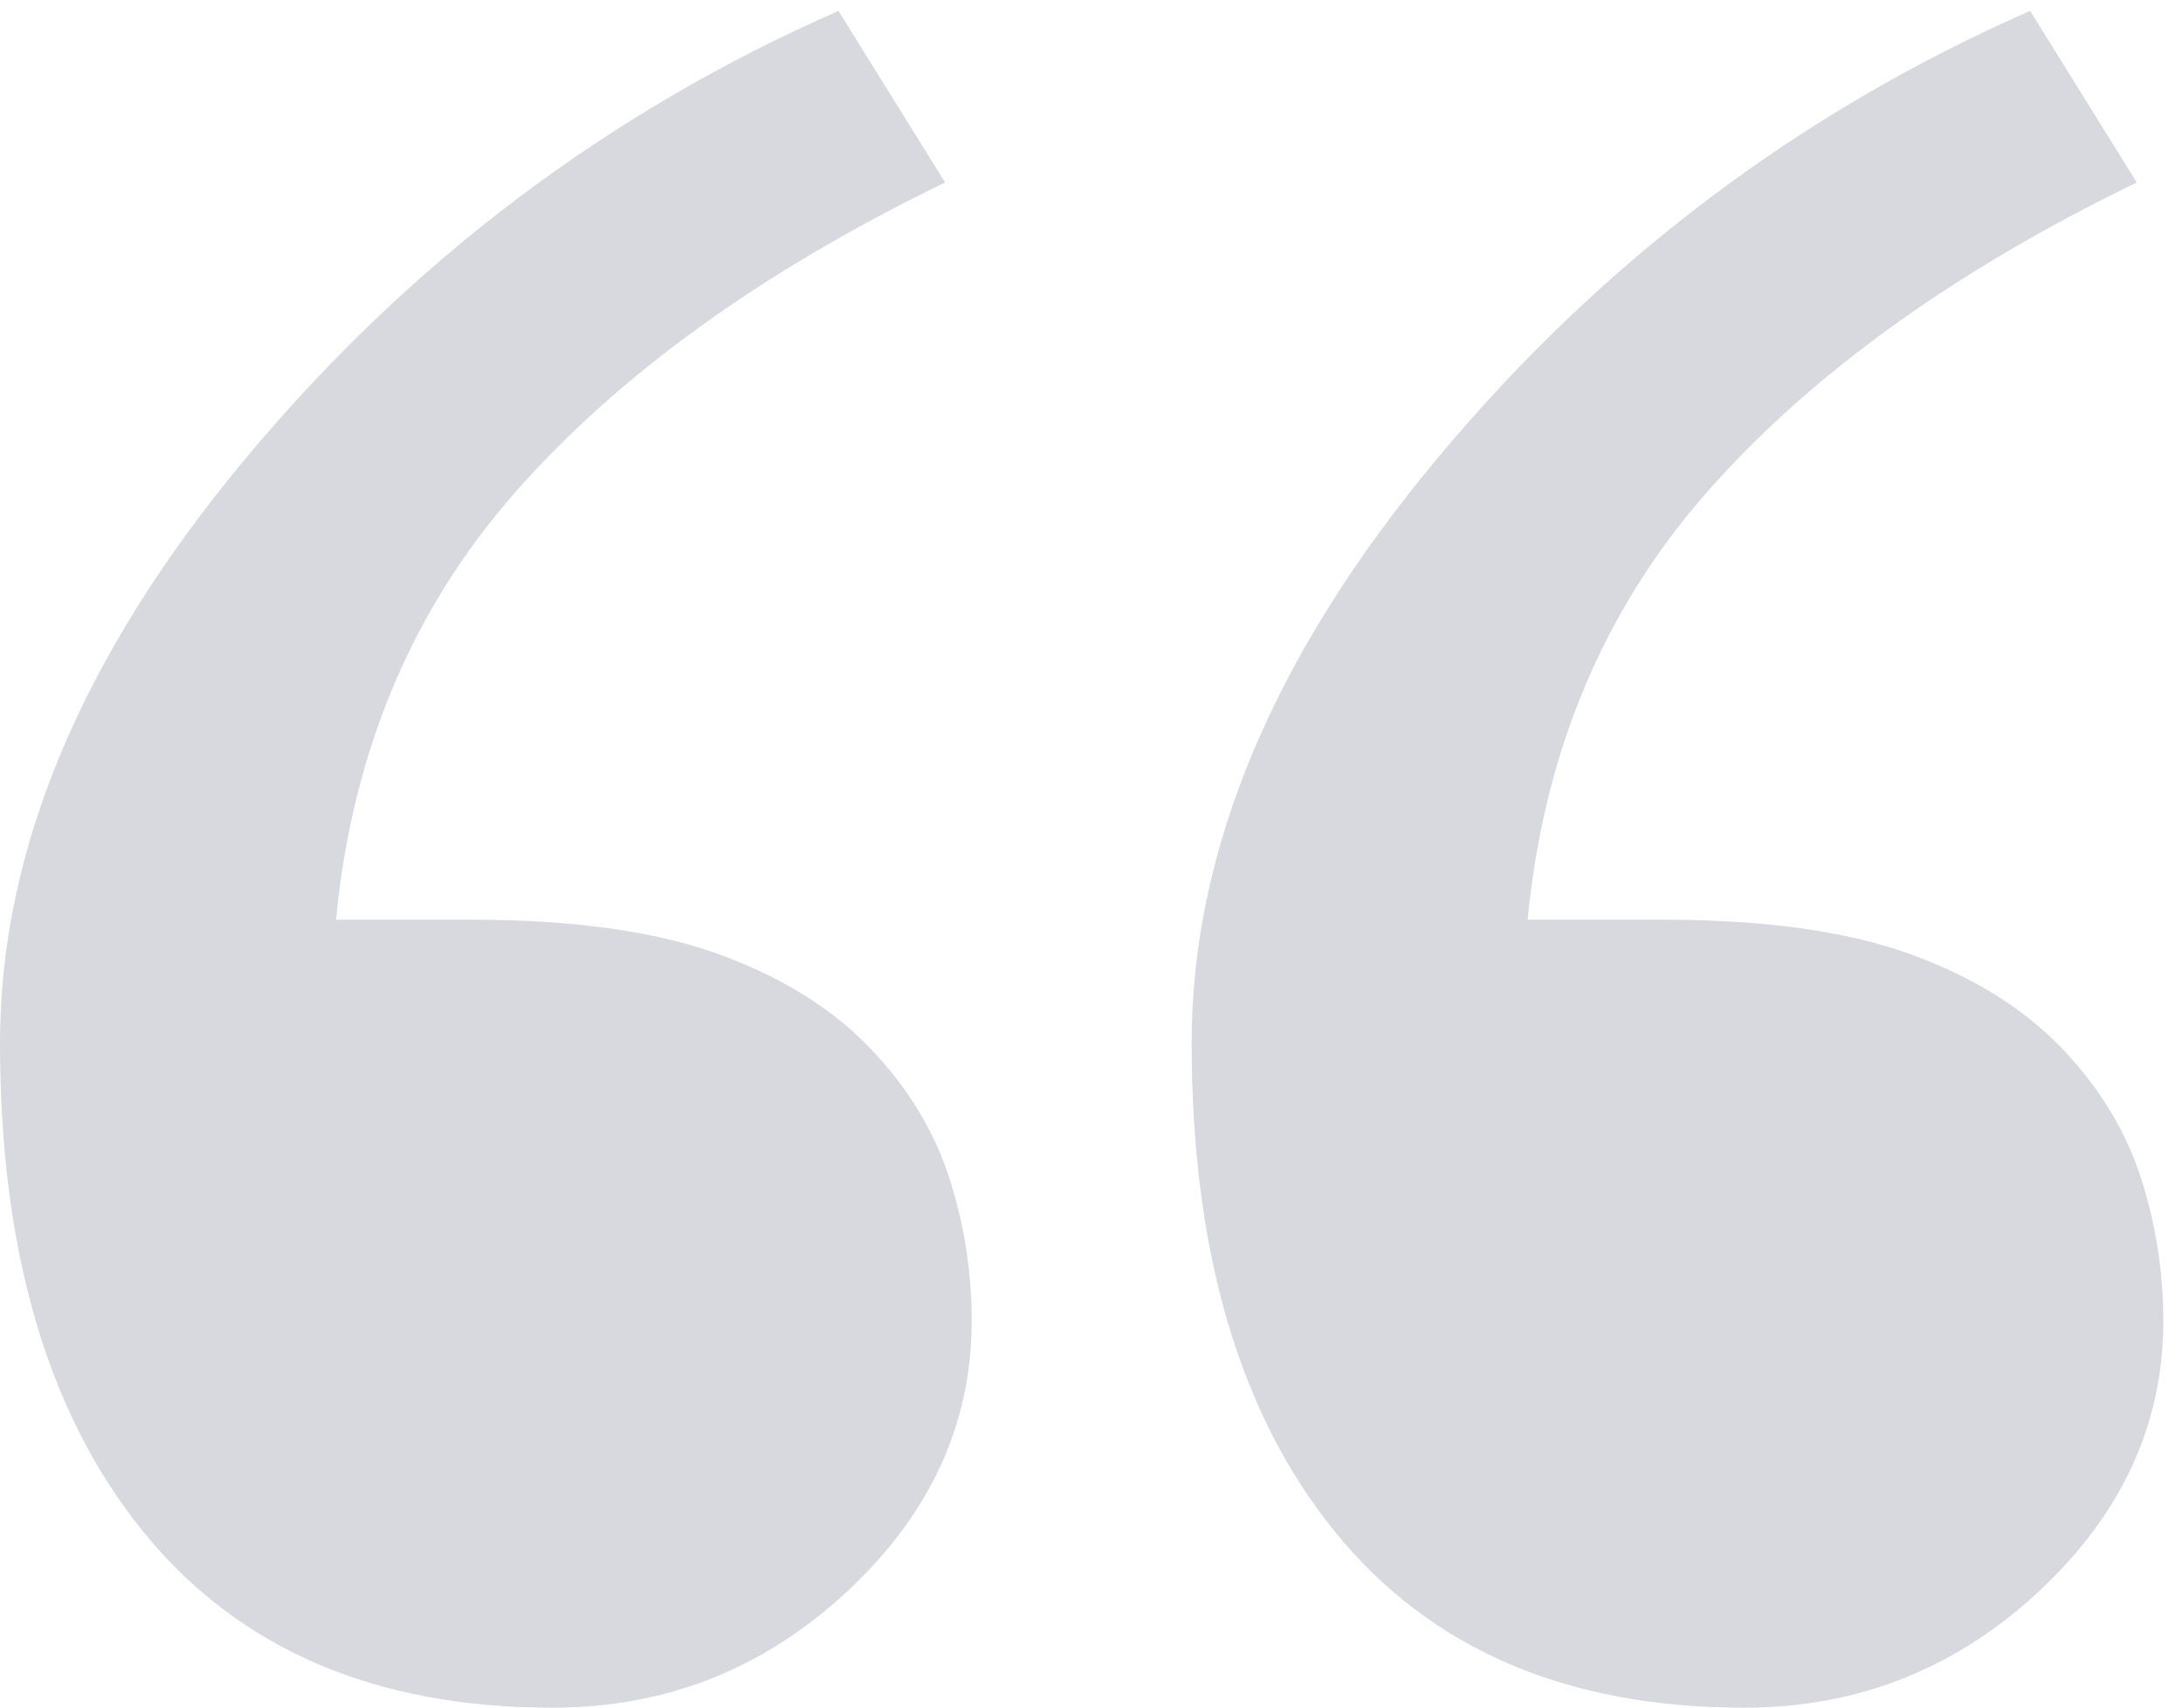
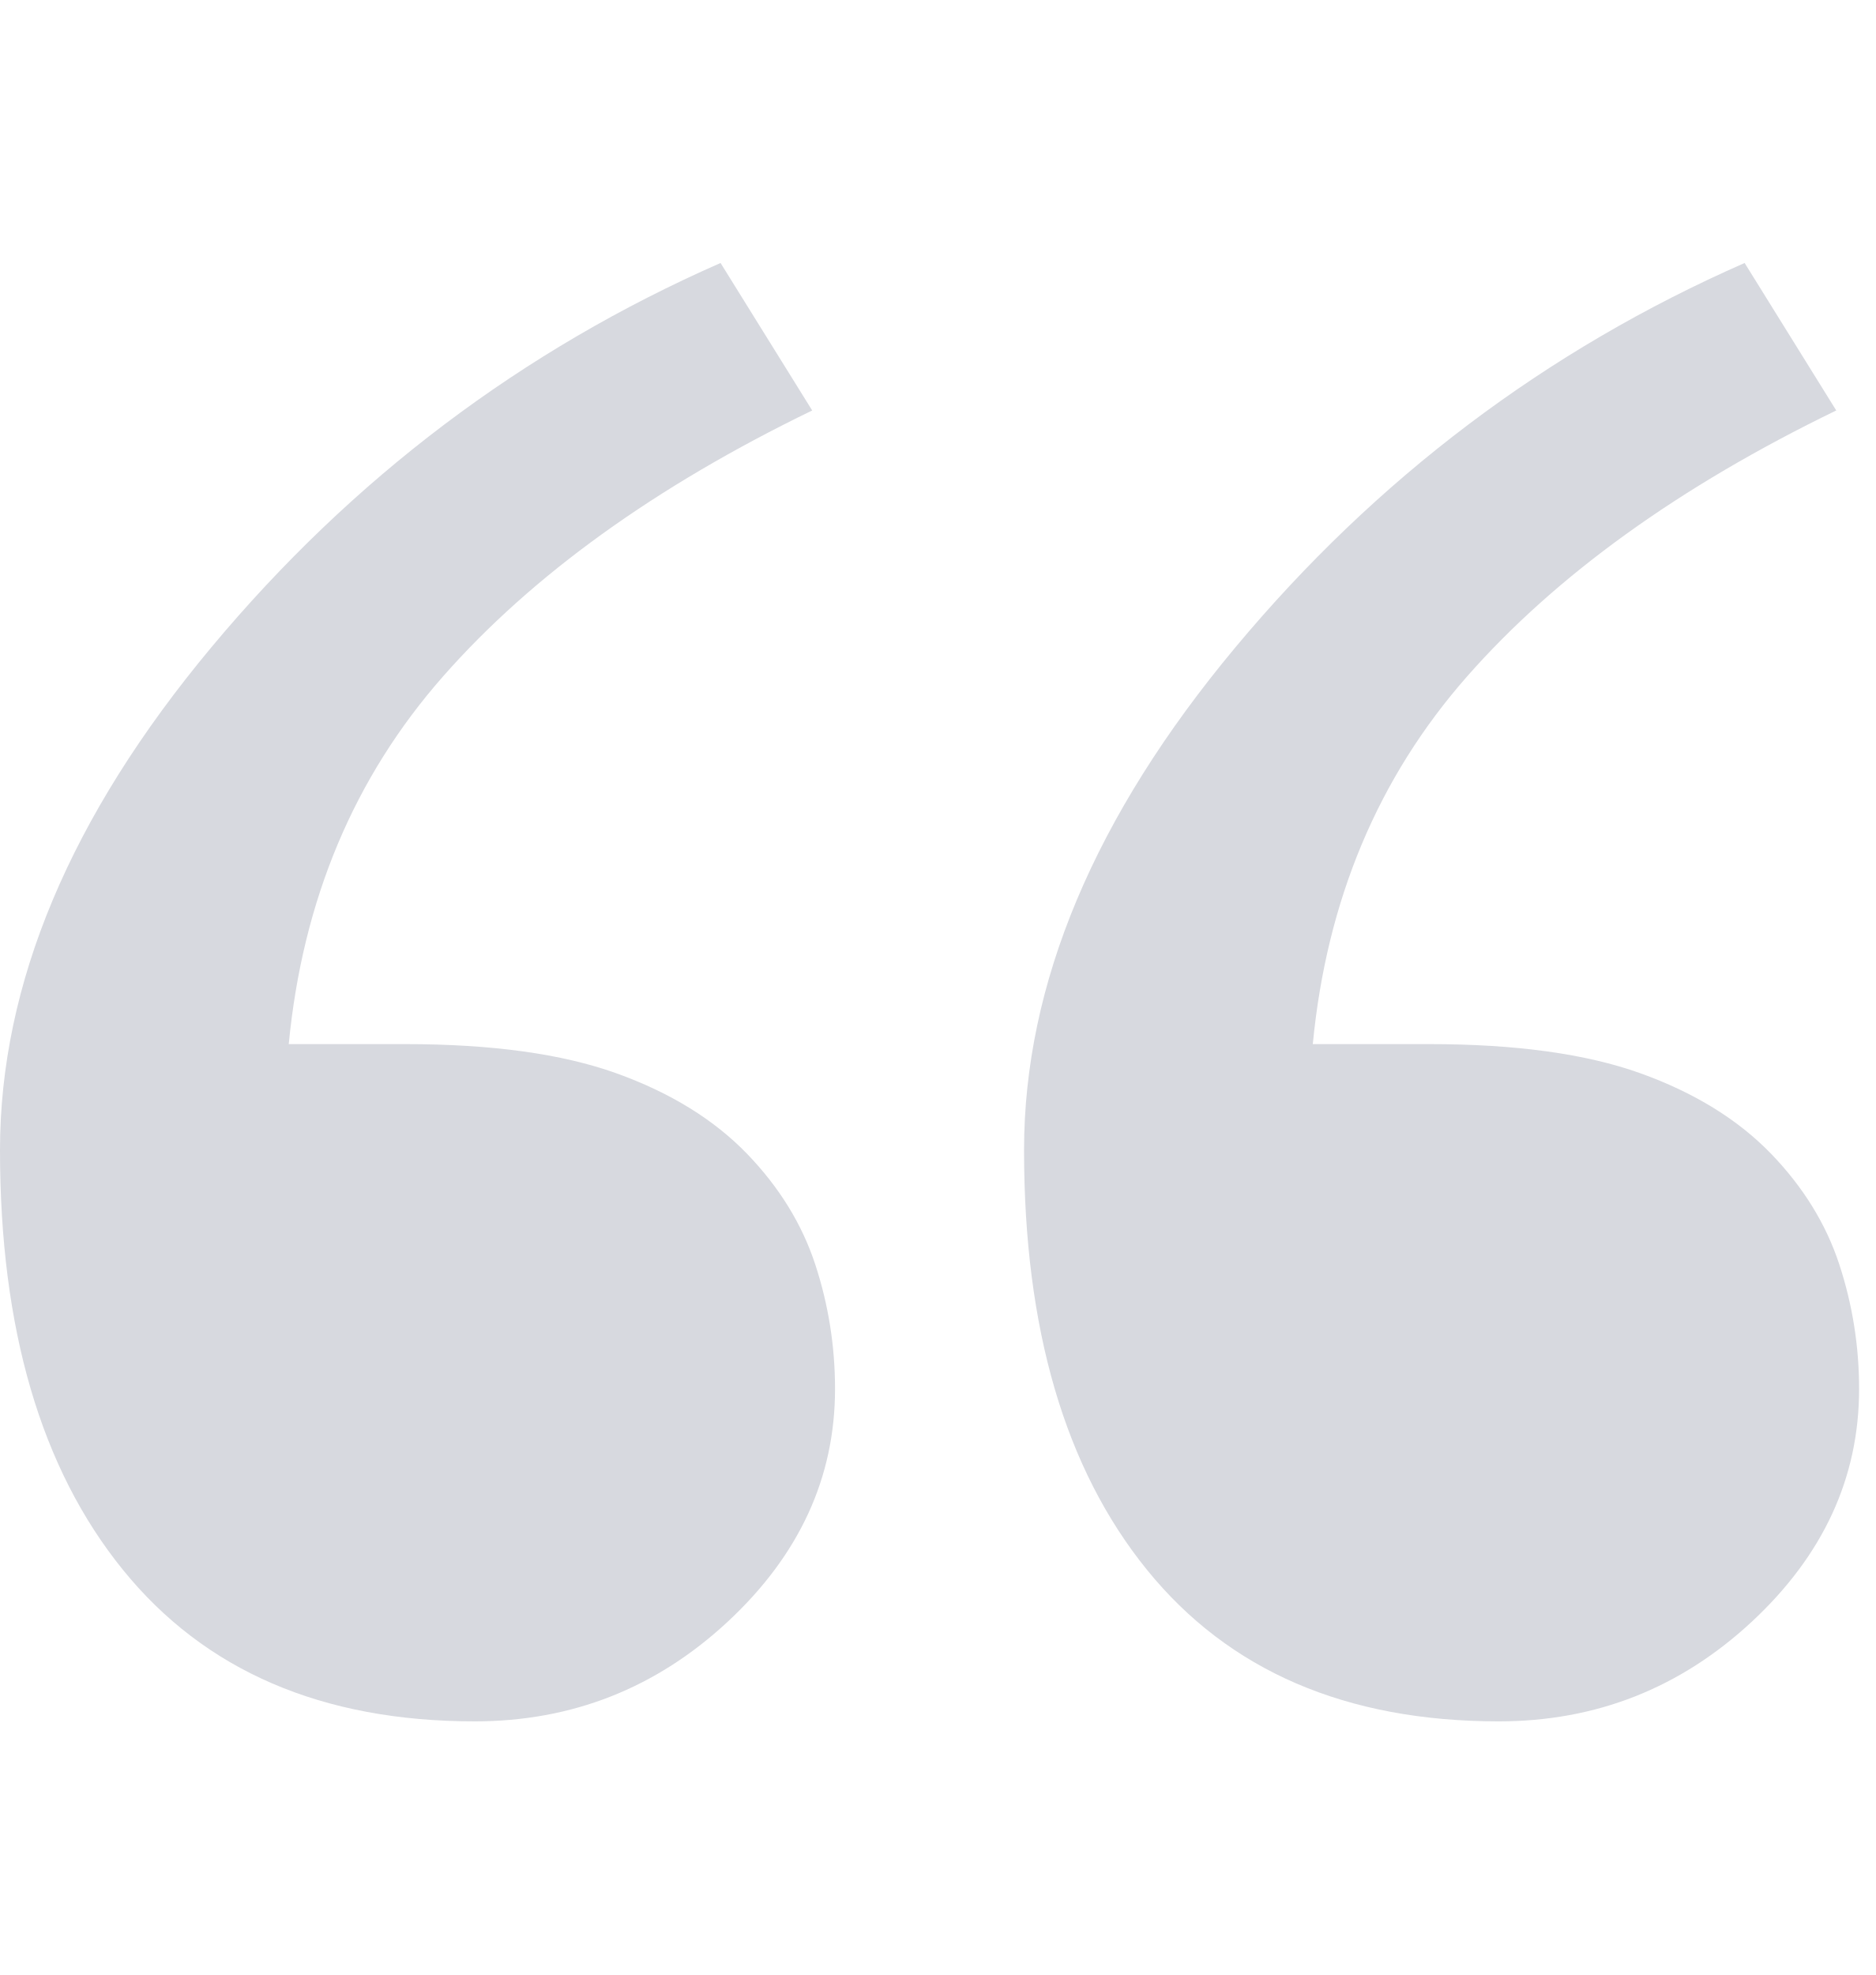
- <svg xmlns="http://www.w3.org/2000/svg" fill="none" viewBox="0 0 383.5 300">
+ <svg xmlns="http://www.w3.org/2000/svg" fill="none" width="38" height="40" viewBox="0 0 383.5 300">
  <g>
    <path d="M170.701,232.059c0,18.117-7.313,33.972-21.925,47.56C134.165,293.205,116.919,300,97.053,300   c-31.216,0-55.193-10.33-71.94-30.994C8.367,248.338,0,219.746,0,183.224c0-33.969,14.397-68.219,43.205-102.755   C72.017,45.932,106.71,19.744,147.3,1.91l18.733,30.146c-32.124,15.573-57.274,33.691-75.459,54.353   c-18.193,20.669-28.712,45.721-31.548,75.162h23.869c17.615,0,31.967,1.98,43.047,5.942c11.08,3.969,20.035,9.486,26.857,16.564   c6.528,6.793,11.147,14.292,13.849,22.502C169.348,214.794,170.701,223.287,170.701,232.059z M380.045,232.059   c0,18.117-7.315,33.972-21.922,47.56C343.504,293.205,326.259,300,306.396,300c-31.221,0-55.195-10.33-71.942-30.994   c-16.748-20.668-25.113-49.26-25.113-85.782c0-33.969,14.399-68.219,43.207-102.755c28.808-34.537,63.503-60.725,104.097-78.559   l18.729,30.146c-32.118,15.573-57.273,33.691-75.458,54.353c-18.193,20.669-28.709,45.721-31.549,75.162h23.873   c17.613,0,31.967,1.98,43.049,5.942c11.074,3.969,20.035,9.486,26.854,16.564c6.529,6.793,11.146,14.292,13.846,22.502   C378.688,214.794,380.045,223.287,380.045,232.059z" fill="#d7d9df" />
  </g>
</svg>
